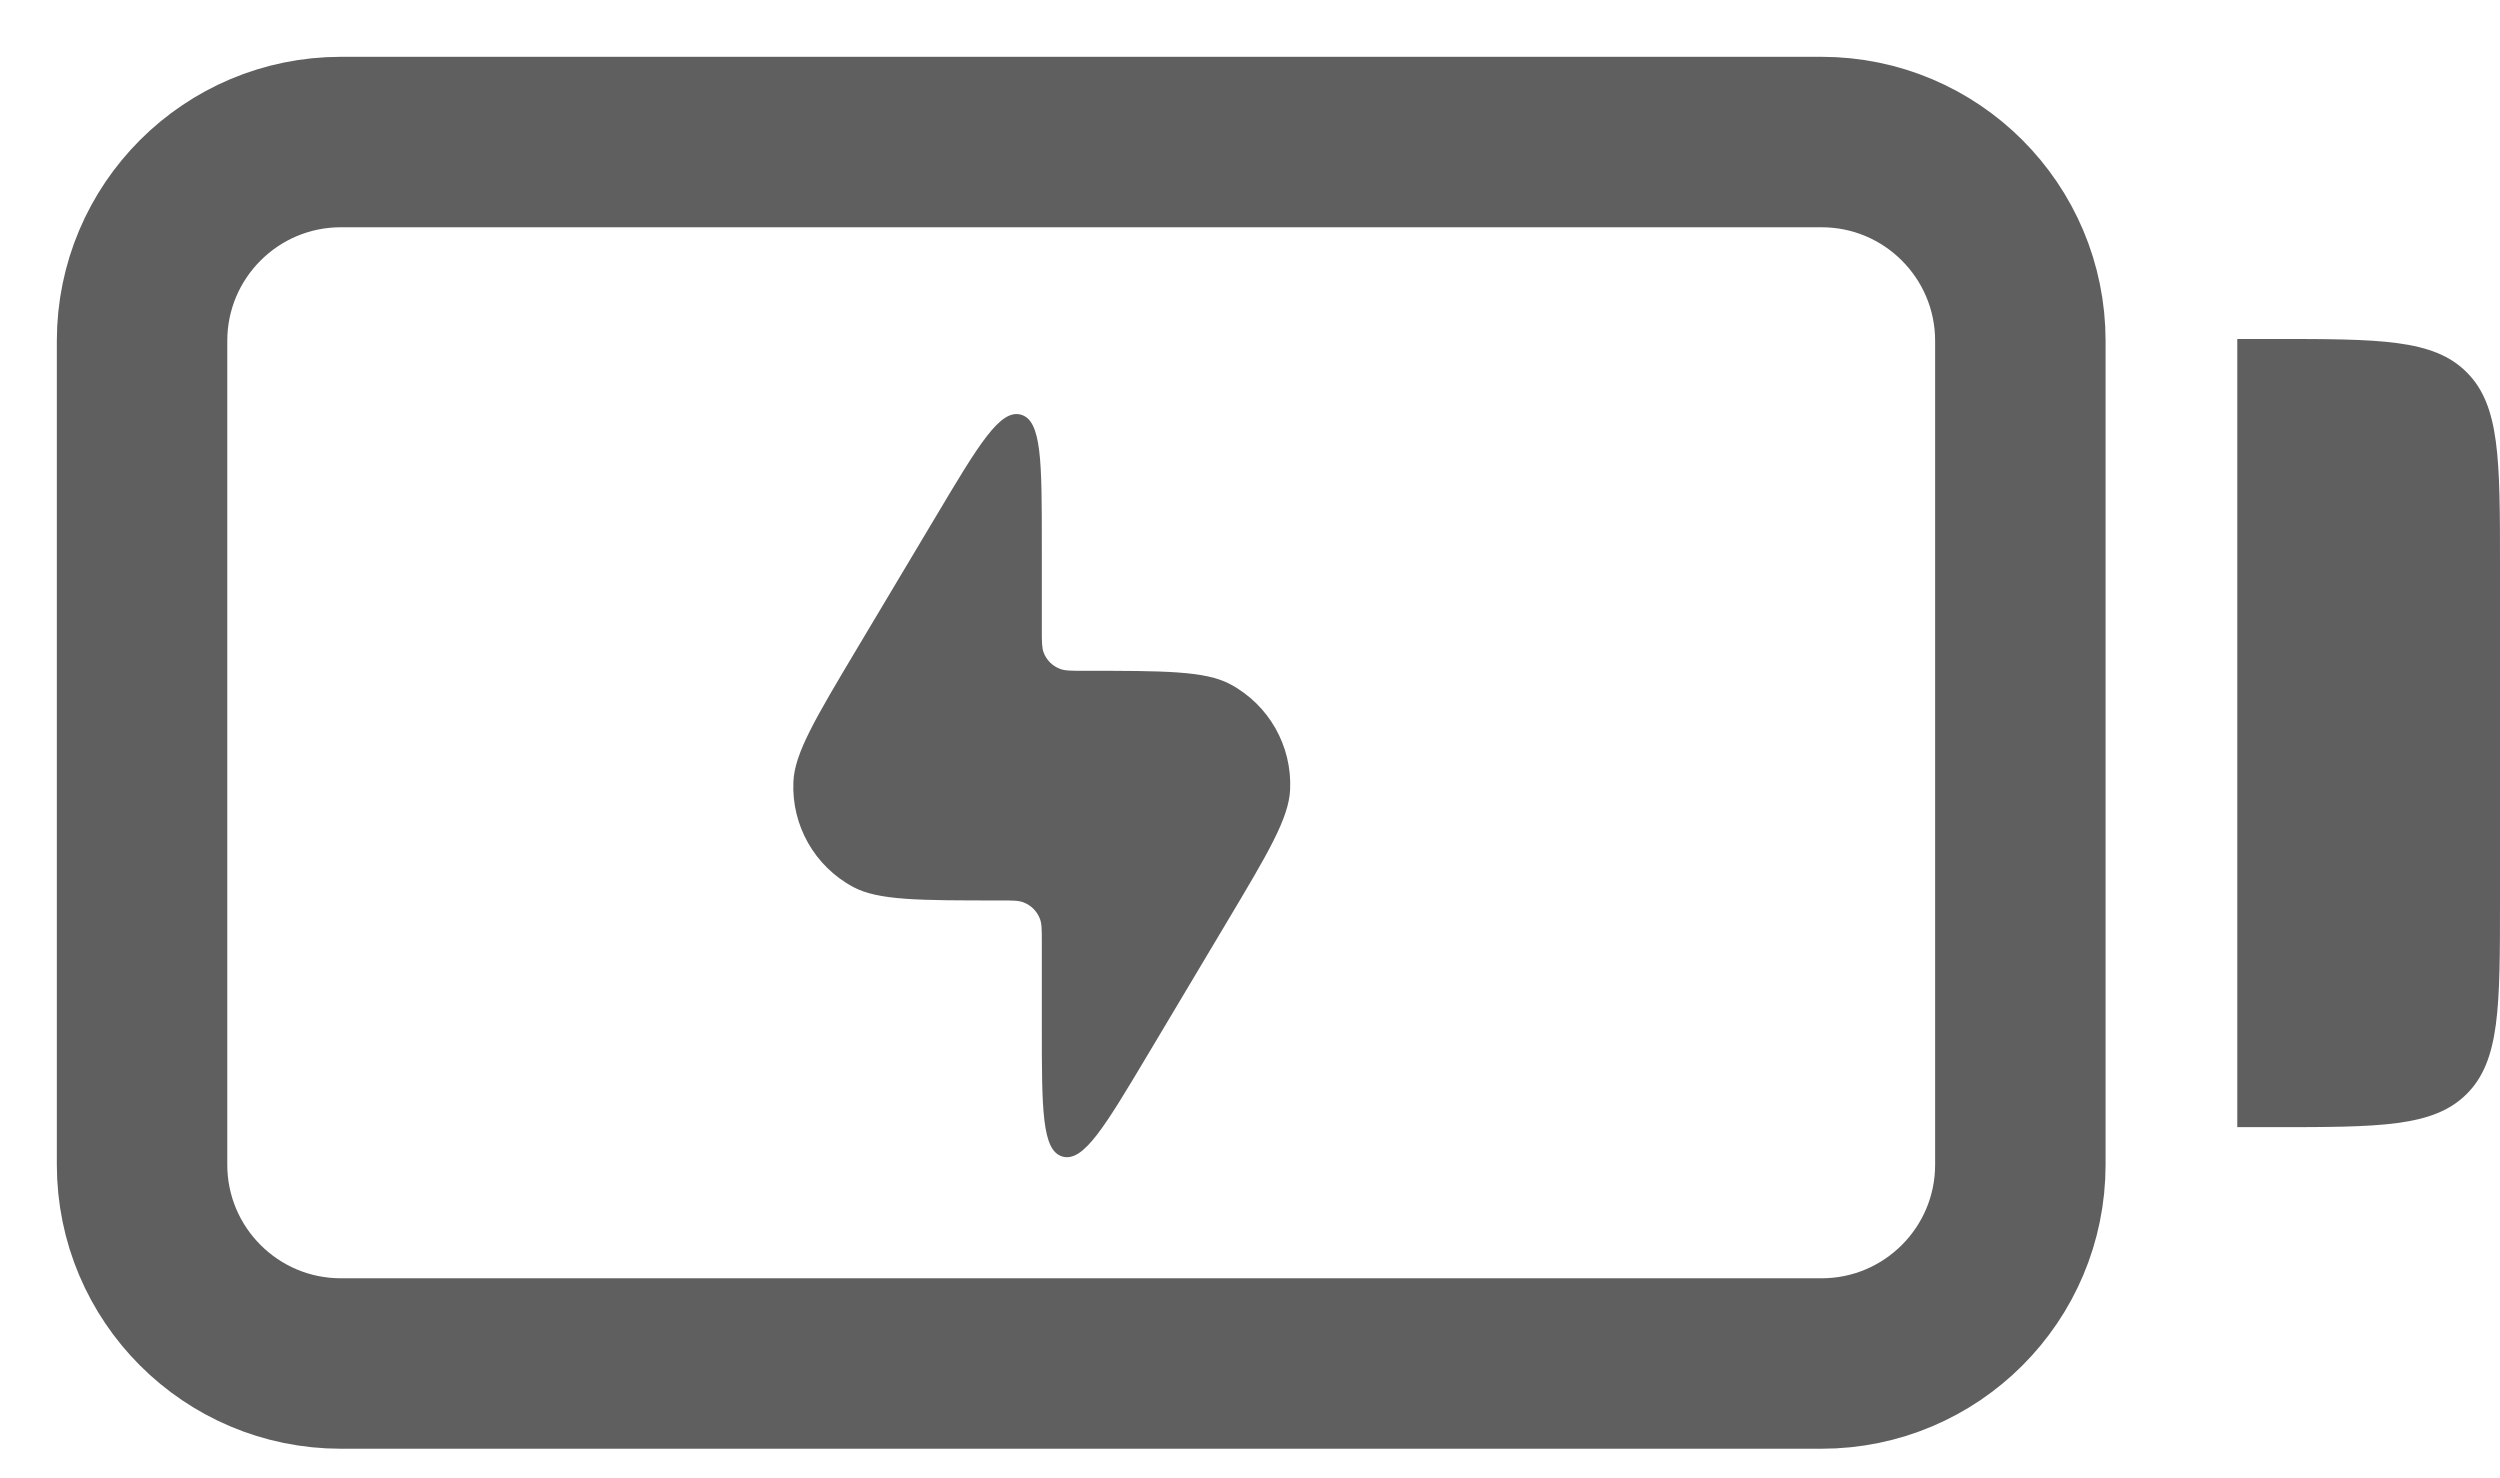
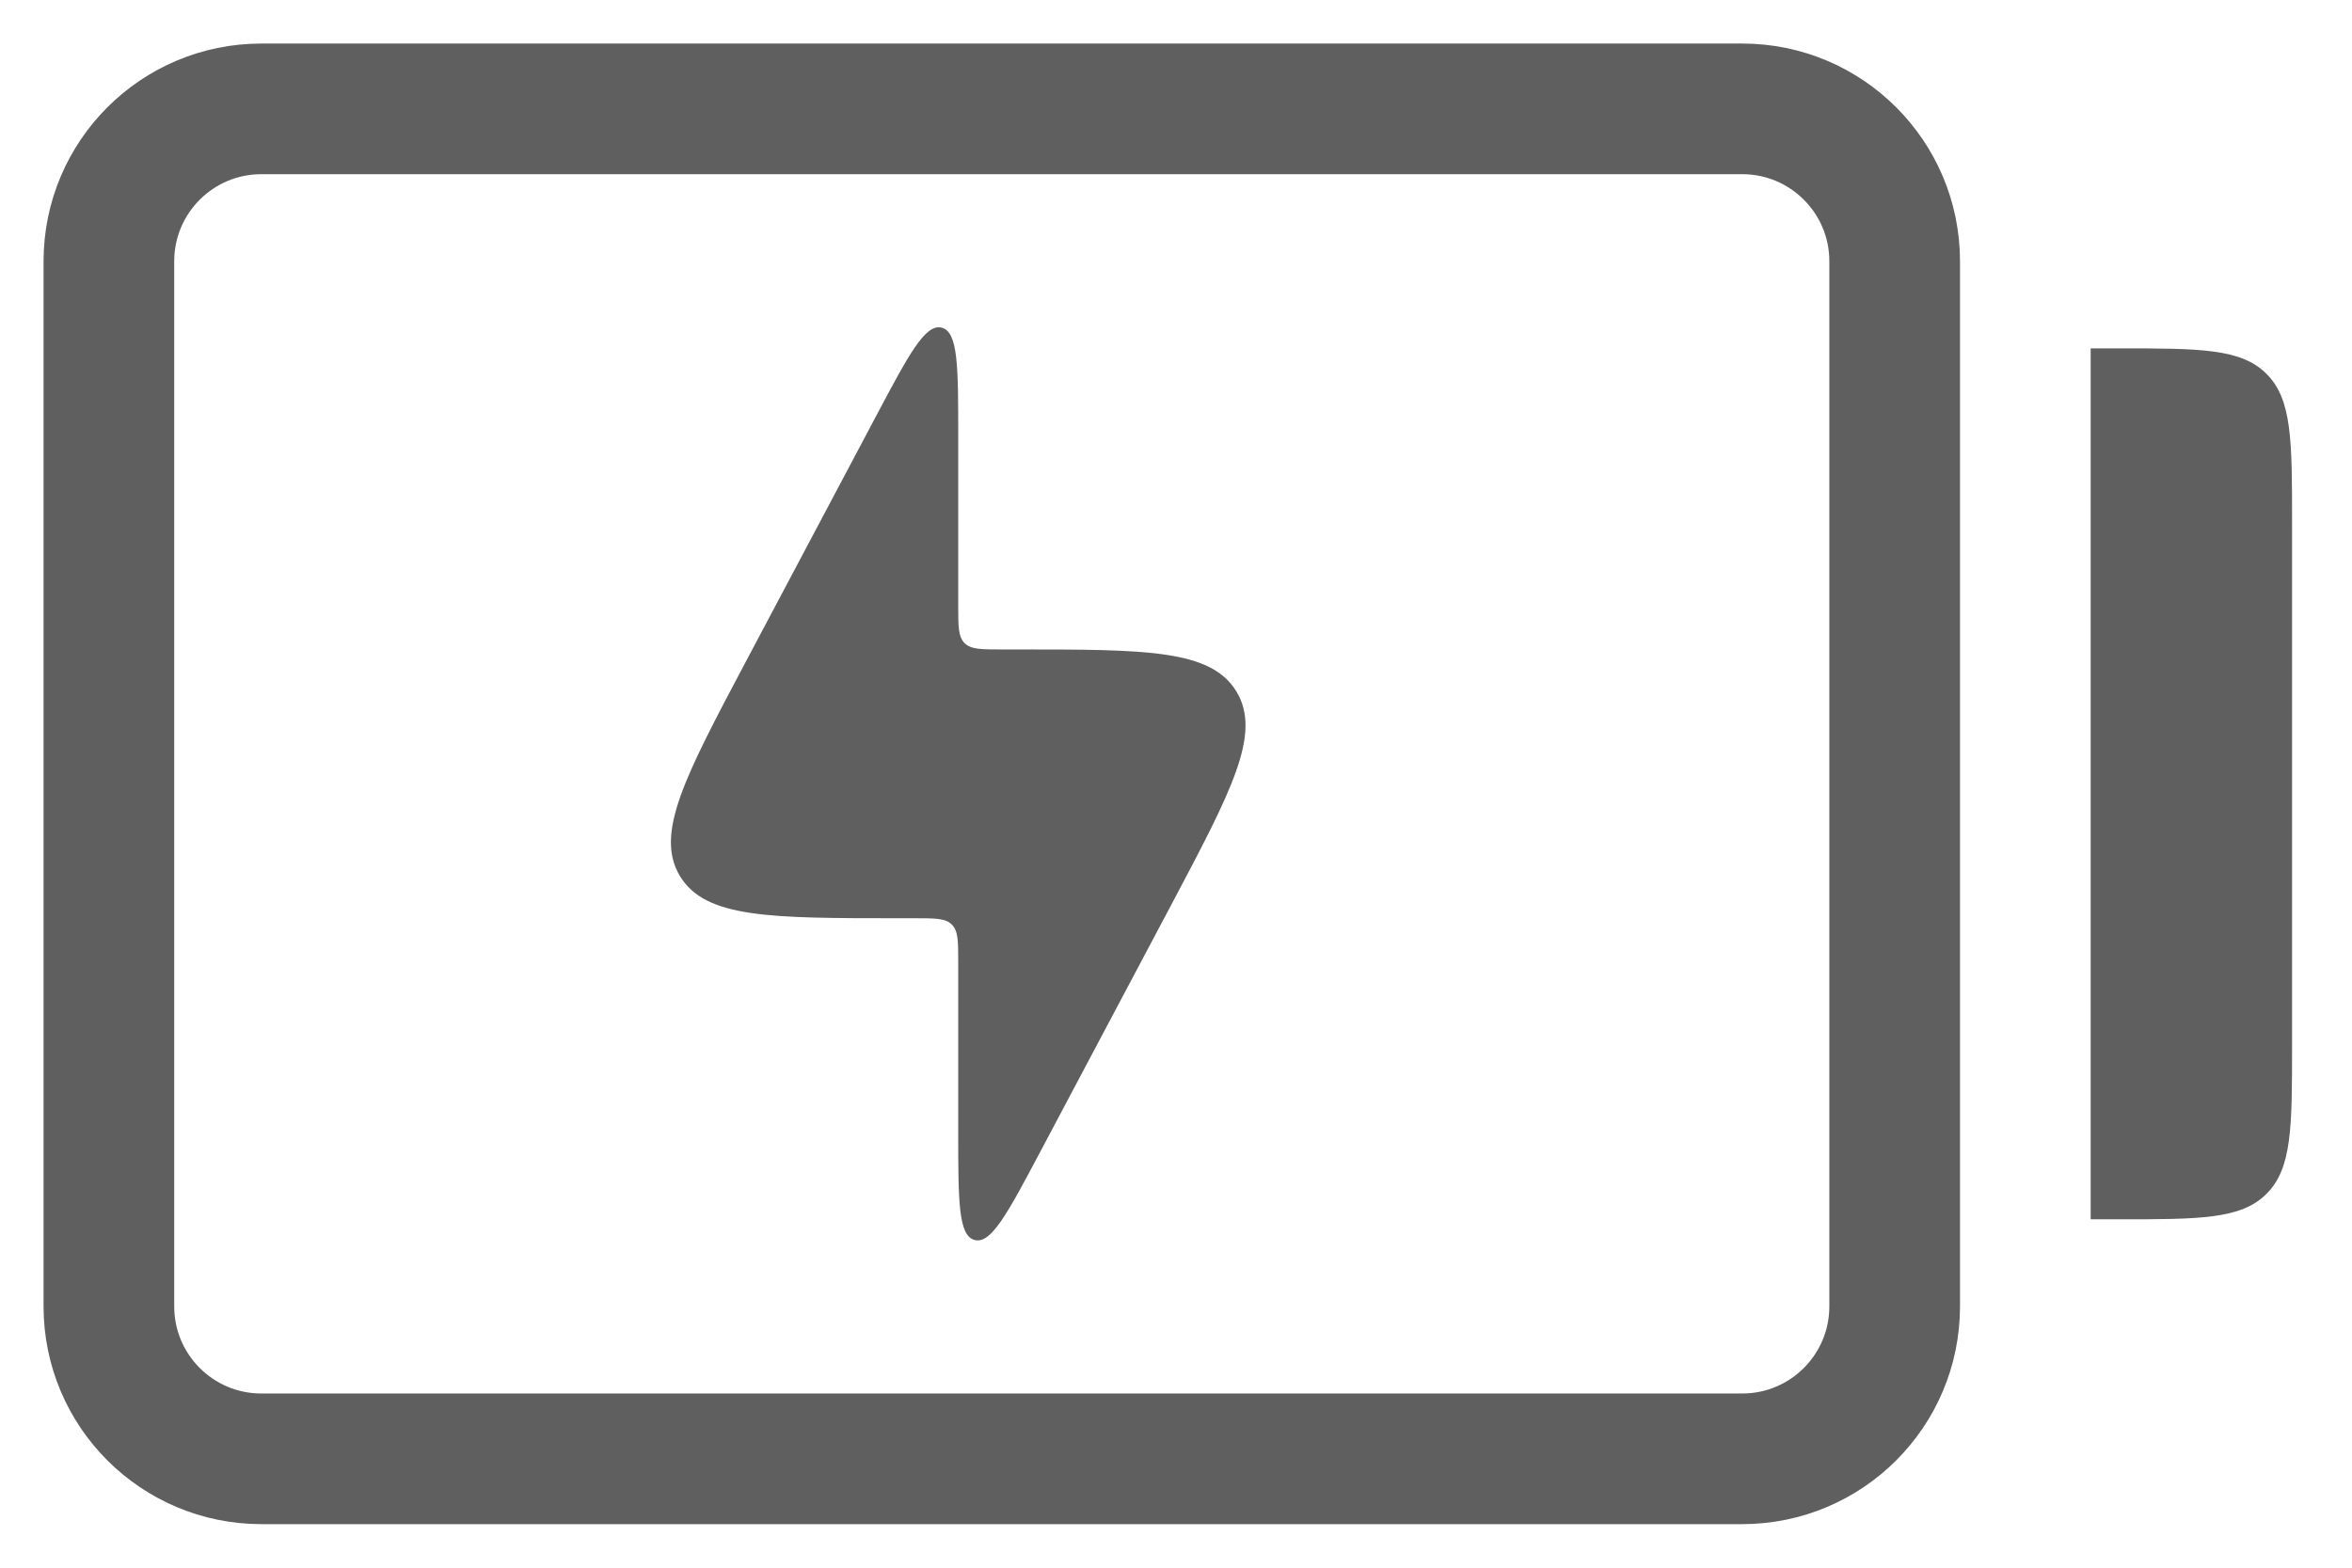
- <svg xmlns="http://www.w3.org/2000/svg" width="22" height="13" viewBox="0 0 22 13" fill="none">
-   <path fill-rule="evenodd" clip-rule="evenodd" d="M21.707 3.276C21.414 2.983 20.943 2.983 20 2.983L19.688 2.983L19.688 9.919L20 9.919C20.943 9.919 21.414 9.919 21.707 9.627C22 9.334 22 8.862 22 7.919L22 4.983C22 4.04 22 3.569 21.707 3.276Z" fill="#5F5F5F" />
-   <rect x="17.779" y="1.25" width="10.749" height="16.529" rx="1.75" transform="rotate(90 17.7791 1.25)" stroke="#5F5F5F" stroke-width="1.5" />
-   <path d="M9.168 9.03V8.291C9.168 8.182 9.168 8.128 9.151 8.085C9.126 8.019 9.073 7.966 9.007 7.941C8.964 7.924 8.91 7.924 8.801 7.924C8.087 7.924 7.73 7.924 7.509 7.806C7.169 7.624 6.964 7.263 6.982 6.878C6.993 6.627 7.176 6.321 7.542 5.707L8.238 4.541C8.613 3.912 8.8 3.598 8.984 3.649C9.168 3.7 9.168 4.065 9.168 4.797V5.536C9.168 5.645 9.168 5.699 9.184 5.742C9.209 5.809 9.262 5.861 9.328 5.886C9.371 5.903 9.426 5.903 9.534 5.903C10.248 5.903 10.605 5.903 10.826 6.021C11.166 6.203 11.371 6.564 11.353 6.949C11.342 7.2 11.159 7.507 10.793 8.12L10.097 9.287C9.722 9.915 9.535 10.229 9.351 10.178C9.168 10.128 9.168 9.762 9.168 9.03Z" fill="#5F5F5F" />
+ <svg xmlns="http://www.w3.org/2000/svg" width="27" height="18" viewBox="0 0 27 18" fill="none">
+   <path fill-rule="evenodd" clip-rule="evenodd" d="M26.019 4.293C25.727 4 25.255 4 24.312 4L24 4L24 14L24.312 14C25.255 14 25.727 14 26.019 13.707C26.312 13.414 26.312 12.943 26.312 12L26.312 6C26.312 5.057 26.312 4.586 26.019 4.293Z" fill="#5F5F5F" />
+   <rect x="21.75" y="1.25" width="15.5" height="20.5" rx="1.75" transform="rotate(90 21.75 1.25)" stroke="#5F5F5F" stroke-width="1.5" />
+   <path d="M10.5 10.543H10.324C8.839 10.543 8.097 10.543 7.805 10.058C7.514 9.574 7.862 8.918 8.557 7.606L10.058 4.776C10.433 4.069 10.621 3.715 10.81 3.762C11 3.81 11 4.21 11 5.01V6.957C11 7.193 11 7.311 11.073 7.384C11.146 7.457 11.264 7.457 11.5 7.457H11.676C13.161 7.457 13.903 7.457 14.195 7.942C14.486 8.426 14.138 9.082 13.443 10.394L11.942 13.224C11.567 13.931 11.379 14.285 11.19 14.238C11 14.19 11 13.79 11 12.99V11.043C11 10.807 11 10.689 10.927 10.616C10.854 10.543 10.736 10.543 10.5 10.543Z" fill="#5F5F5F" />
</svg>
